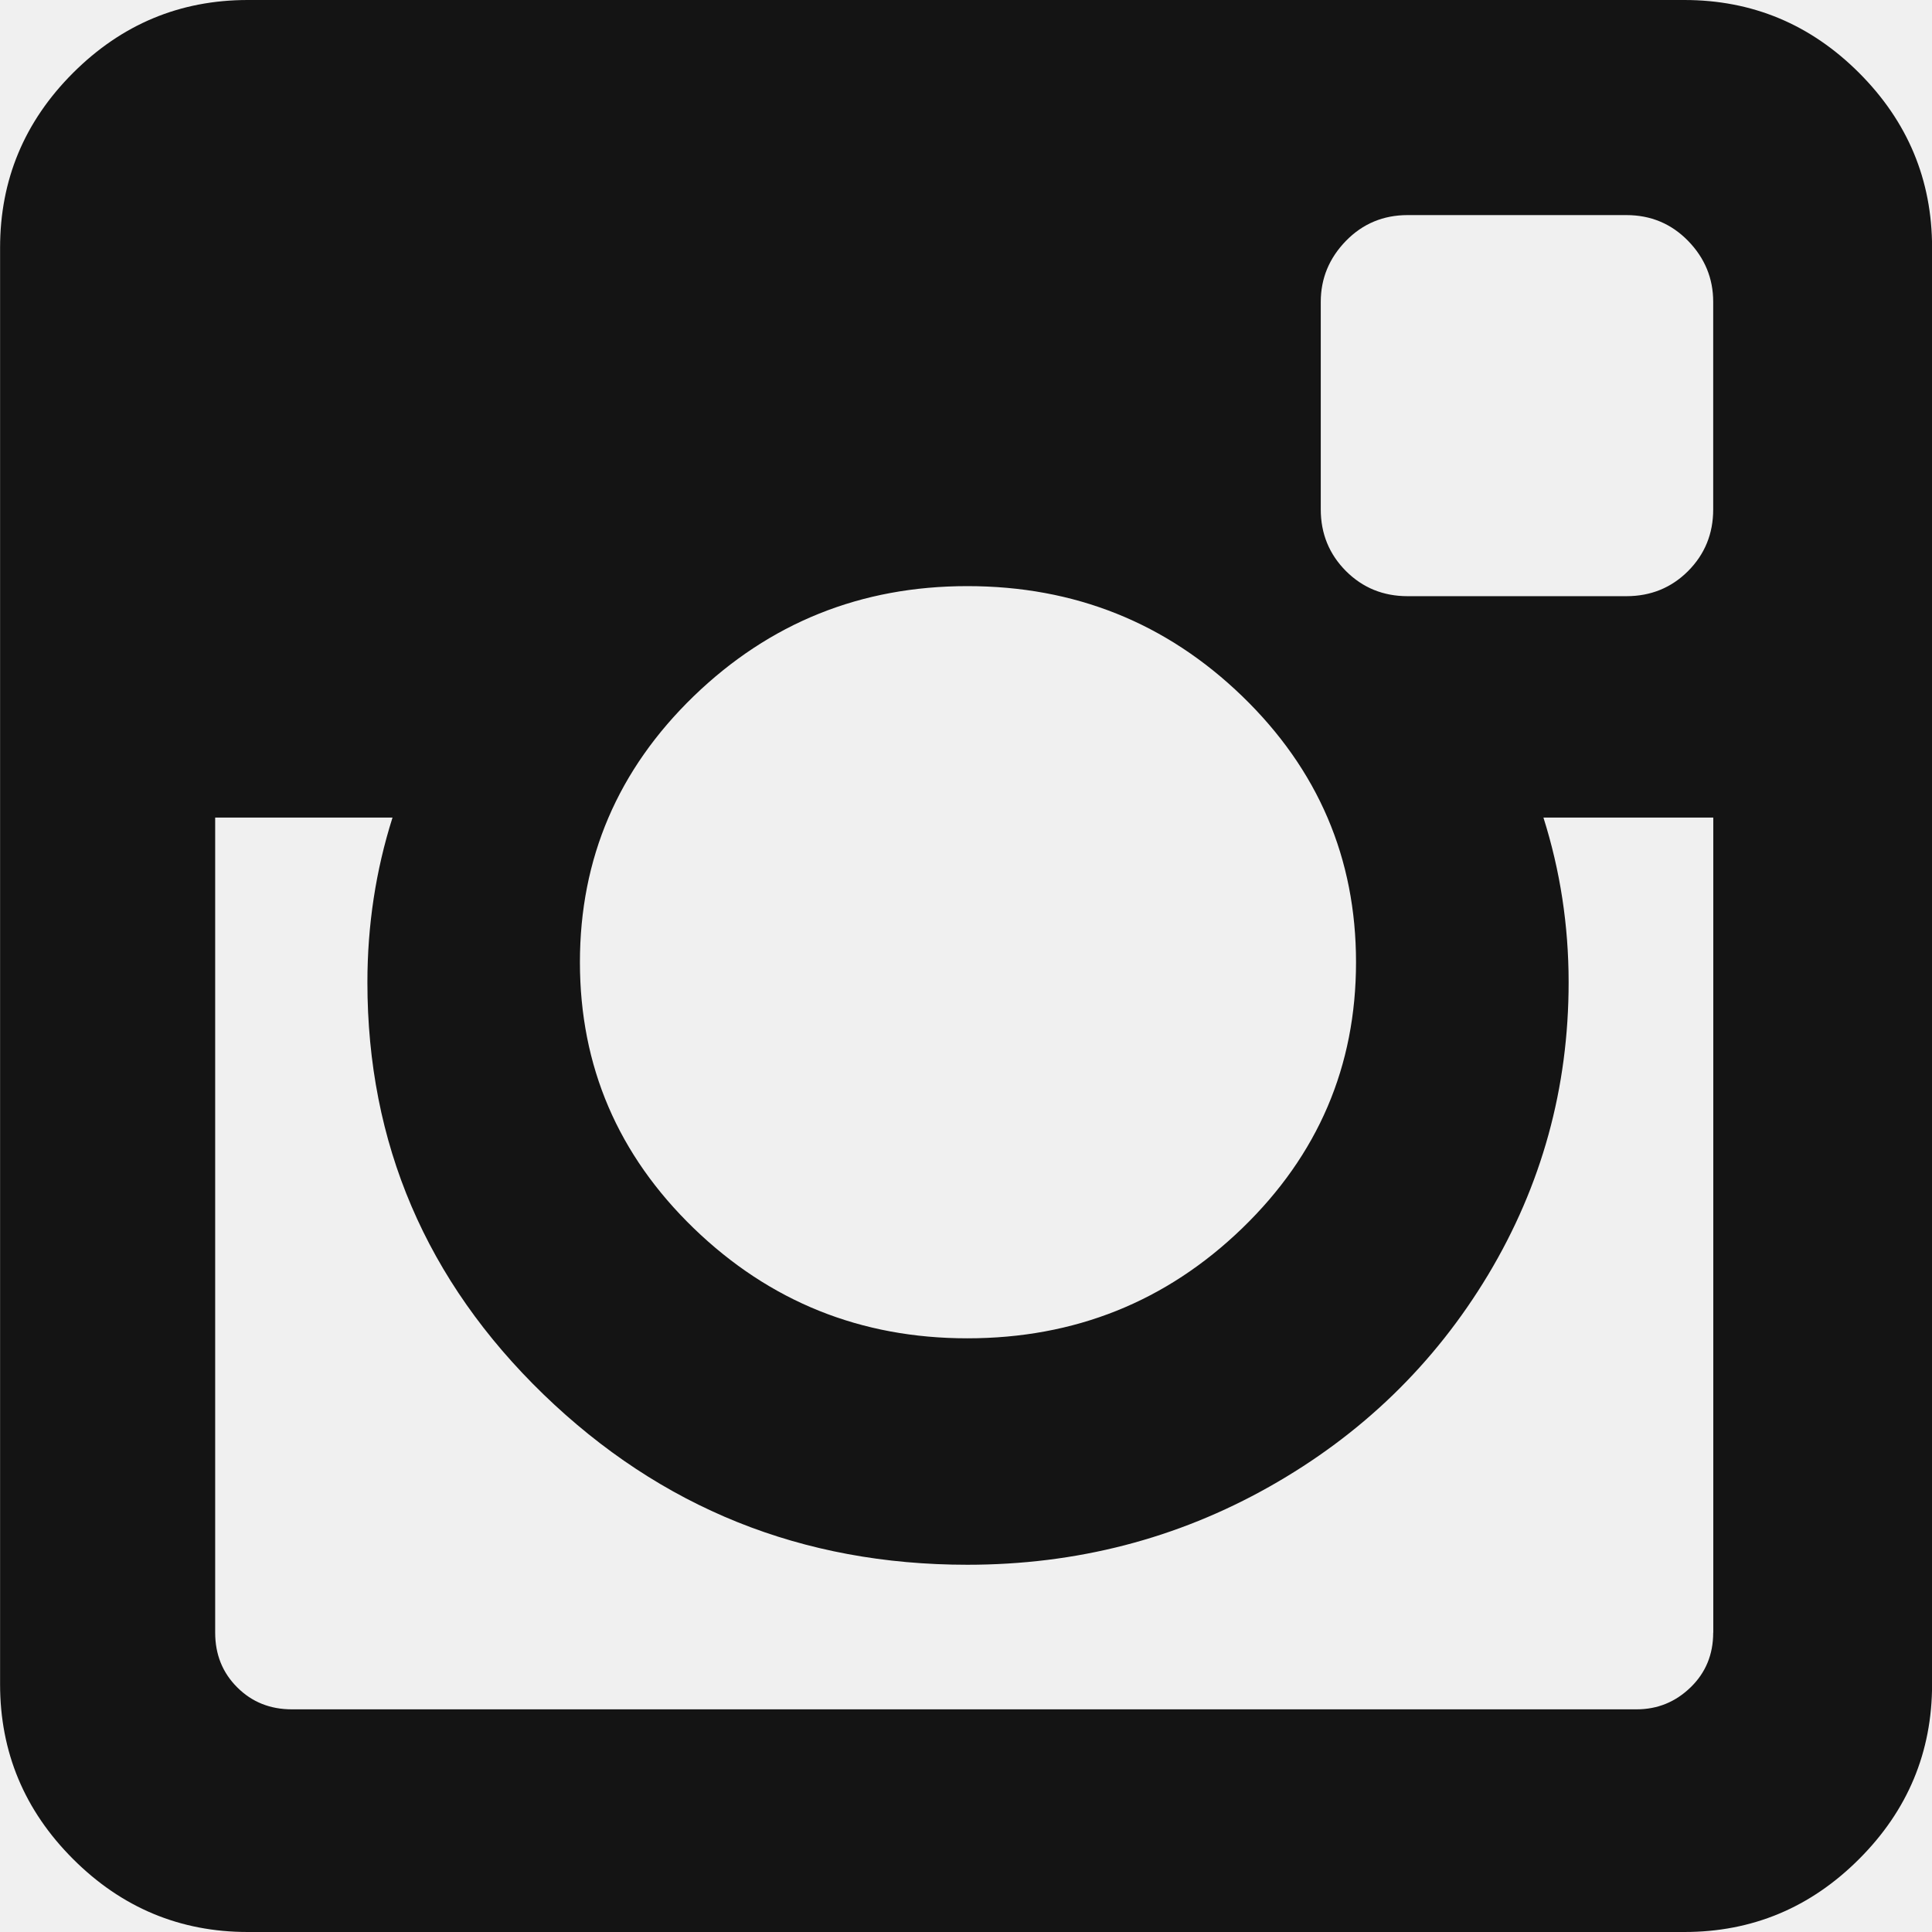
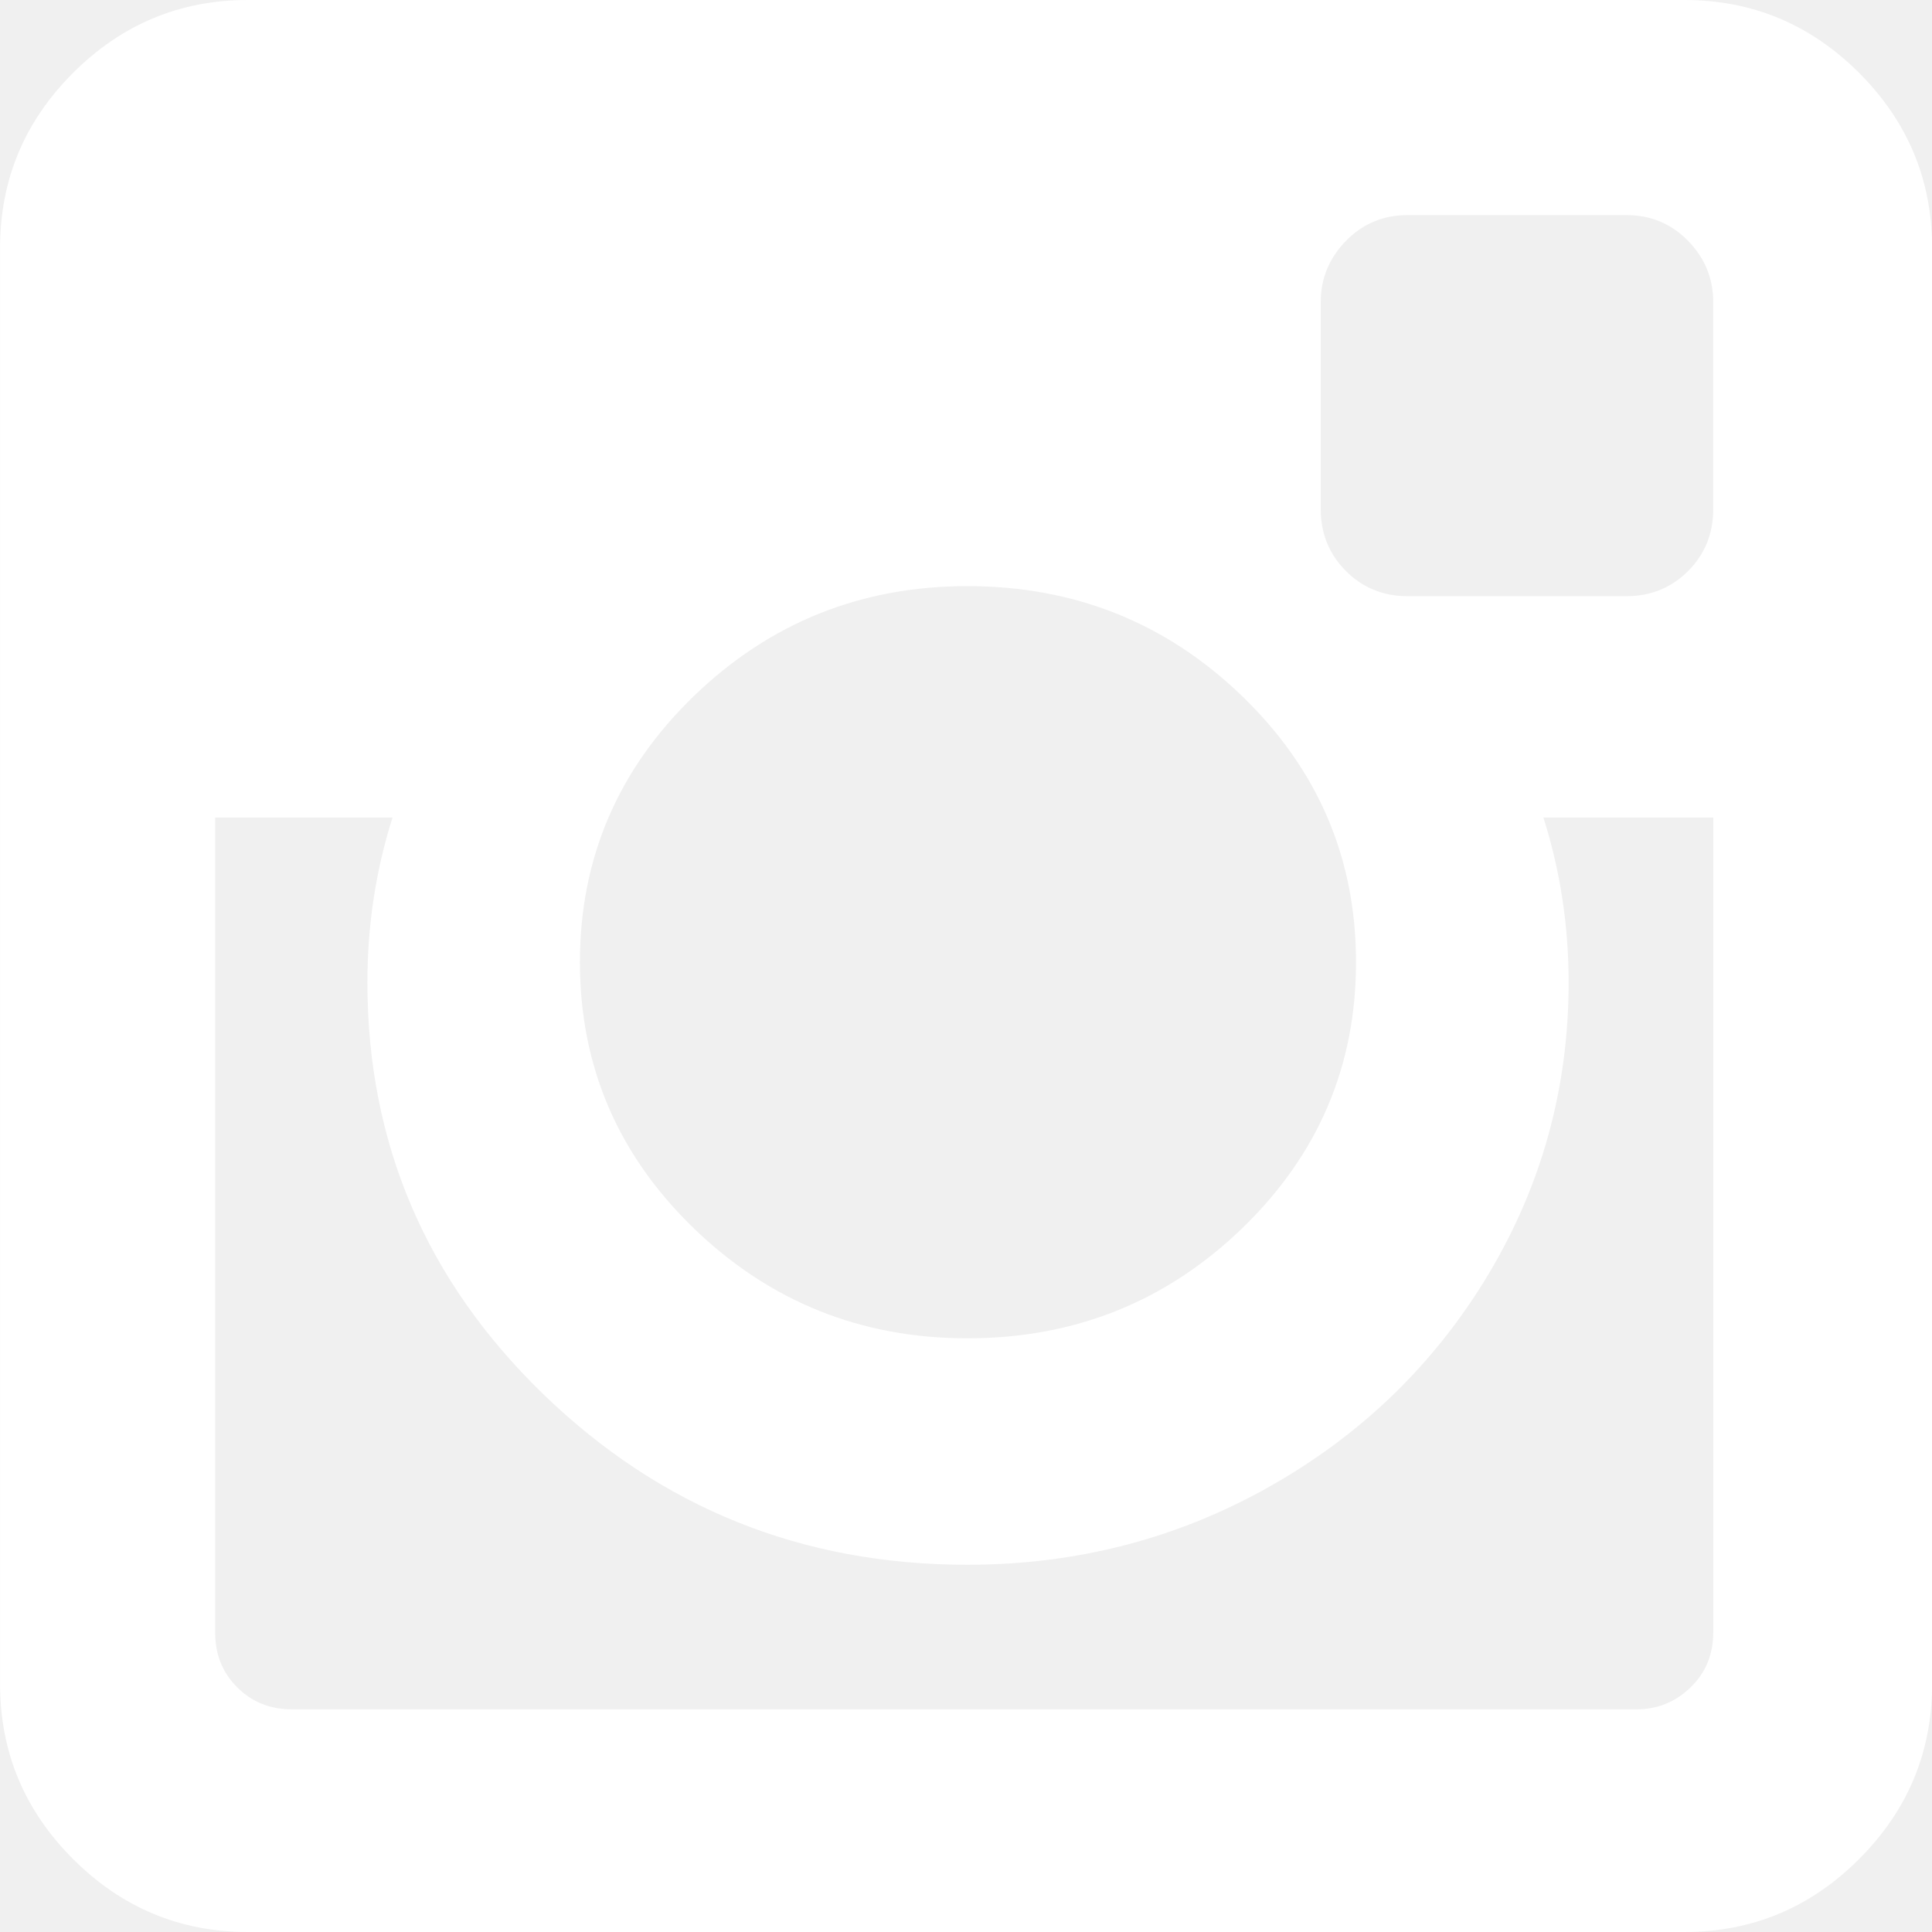
<svg xmlns="http://www.w3.org/2000/svg" width="24" height="24" viewBox="0 0 24 24" fill="currentColor">
-   <path d="M23.095 0.906C22.491 0.302 21.767 0 20.923 0H3.079C2.235 0 1.512 0.302 0.907 0.906C0.303 1.51 0.001 2.234 0.001 3.078V20.922C0.001 21.765 0.303 22.489 0.907 23.093C1.512 23.698 2.236 24 3.079 24H20.923C21.766 24 22.491 23.698 23.095 23.093C23.699 22.489 24.001 21.765 24.001 20.922V3.078C24.001 2.234 23.699 1.511 23.095 0.906ZM8.618 8.648C9.561 7.737 10.694 7.281 12.017 7.281C13.35 7.281 14.488 7.737 15.431 8.648C16.374 9.56 16.845 10.662 16.845 11.953C16.845 13.245 16.374 14.346 15.431 15.258C14.488 16.169 13.35 16.625 12.017 16.625C10.694 16.625 9.561 16.169 8.618 15.258C7.676 14.346 7.204 13.245 7.204 11.953C7.204 10.662 7.676 9.56 8.618 8.648ZM21.282 20.281C21.282 20.552 21.189 20.779 21.001 20.961C20.813 21.143 20.59 21.234 20.329 21.234H3.626C3.355 21.234 3.129 21.143 2.947 20.961C2.764 20.779 2.673 20.552 2.673 20.281V10.156H4.876C4.668 10.812 4.564 11.495 4.564 12.203C4.564 14.203 5.293 15.909 6.751 17.321C8.21 18.732 9.965 19.438 12.017 19.438C13.371 19.438 14.621 19.115 15.767 18.469C16.913 17.823 17.819 16.945 18.486 15.836C19.152 14.726 19.486 13.515 19.486 12.203C19.486 11.495 19.381 10.813 19.173 10.156H21.283V20.282H21.282V20.281ZM21.282 6.328C21.282 6.63 21.178 6.885 20.97 7.094C20.762 7.302 20.506 7.406 20.204 7.406H17.485C17.184 7.406 16.928 7.302 16.72 7.094C16.512 6.885 16.407 6.63 16.407 6.328V3.75C16.407 3.458 16.512 3.206 16.72 2.992C16.928 2.779 17.184 2.672 17.485 2.672H20.204C20.506 2.672 20.762 2.779 20.97 2.992C21.178 3.206 21.282 3.458 21.282 3.75V6.328Z" fill="#141414" />
+   <path d="M23.095 0.906C22.491 0.302 21.767 0 20.923 0H3.079C2.235 0 1.512 0.302 0.907 0.906C0.303 1.51 0.001 2.234 0.001 3.078V20.922C0.001 21.765 0.303 22.489 0.907 23.093C1.512 23.698 2.236 24 3.079 24H20.923C21.766 24 22.491 23.698 23.095 23.093C23.699 22.489 24.001 21.765 24.001 20.922V3.078C24.001 2.234 23.699 1.511 23.095 0.906ZM8.618 8.648C9.561 7.737 10.694 7.281 12.017 7.281C13.35 7.281 14.488 7.737 15.431 8.648C16.374 9.56 16.845 10.662 16.845 11.953C16.845 13.245 16.374 14.346 15.431 15.258C14.488 16.169 13.35 16.625 12.017 16.625C10.694 16.625 9.561 16.169 8.618 15.258C7.676 14.346 7.204 13.245 7.204 11.953C7.204 10.662 7.676 9.56 8.618 8.648ZM21.282 20.281C21.282 20.552 21.189 20.779 21.001 20.961C20.813 21.143 20.59 21.234 20.329 21.234H3.626C3.355 21.234 3.129 21.143 2.947 20.961C2.764 20.779 2.673 20.552 2.673 20.281V10.156H4.876C4.668 10.812 4.564 11.495 4.564 12.203C4.564 14.203 5.293 15.909 6.751 17.321C8.21 18.732 9.965 19.438 12.017 19.438C13.371 19.438 14.621 19.115 15.767 18.469C16.913 17.823 17.819 16.945 18.486 15.836C19.152 14.726 19.486 13.515 19.486 12.203C19.486 11.495 19.381 10.813 19.173 10.156H21.283V20.282H21.282V20.281ZM21.282 6.328C21.282 6.63 21.178 6.885 20.97 7.094C20.762 7.302 20.506 7.406 20.204 7.406H17.485C17.184 7.406 16.928 7.302 16.72 7.094C16.512 6.885 16.407 6.63 16.407 6.328V3.75C16.407 3.458 16.512 3.206 16.72 2.992C16.928 2.779 17.184 2.672 17.485 2.672H20.204C20.506 2.672 20.762 2.779 20.97 2.992C21.178 3.206 21.282 3.458 21.282 3.75V6.328Z" fill="#fff" />
</svg>
